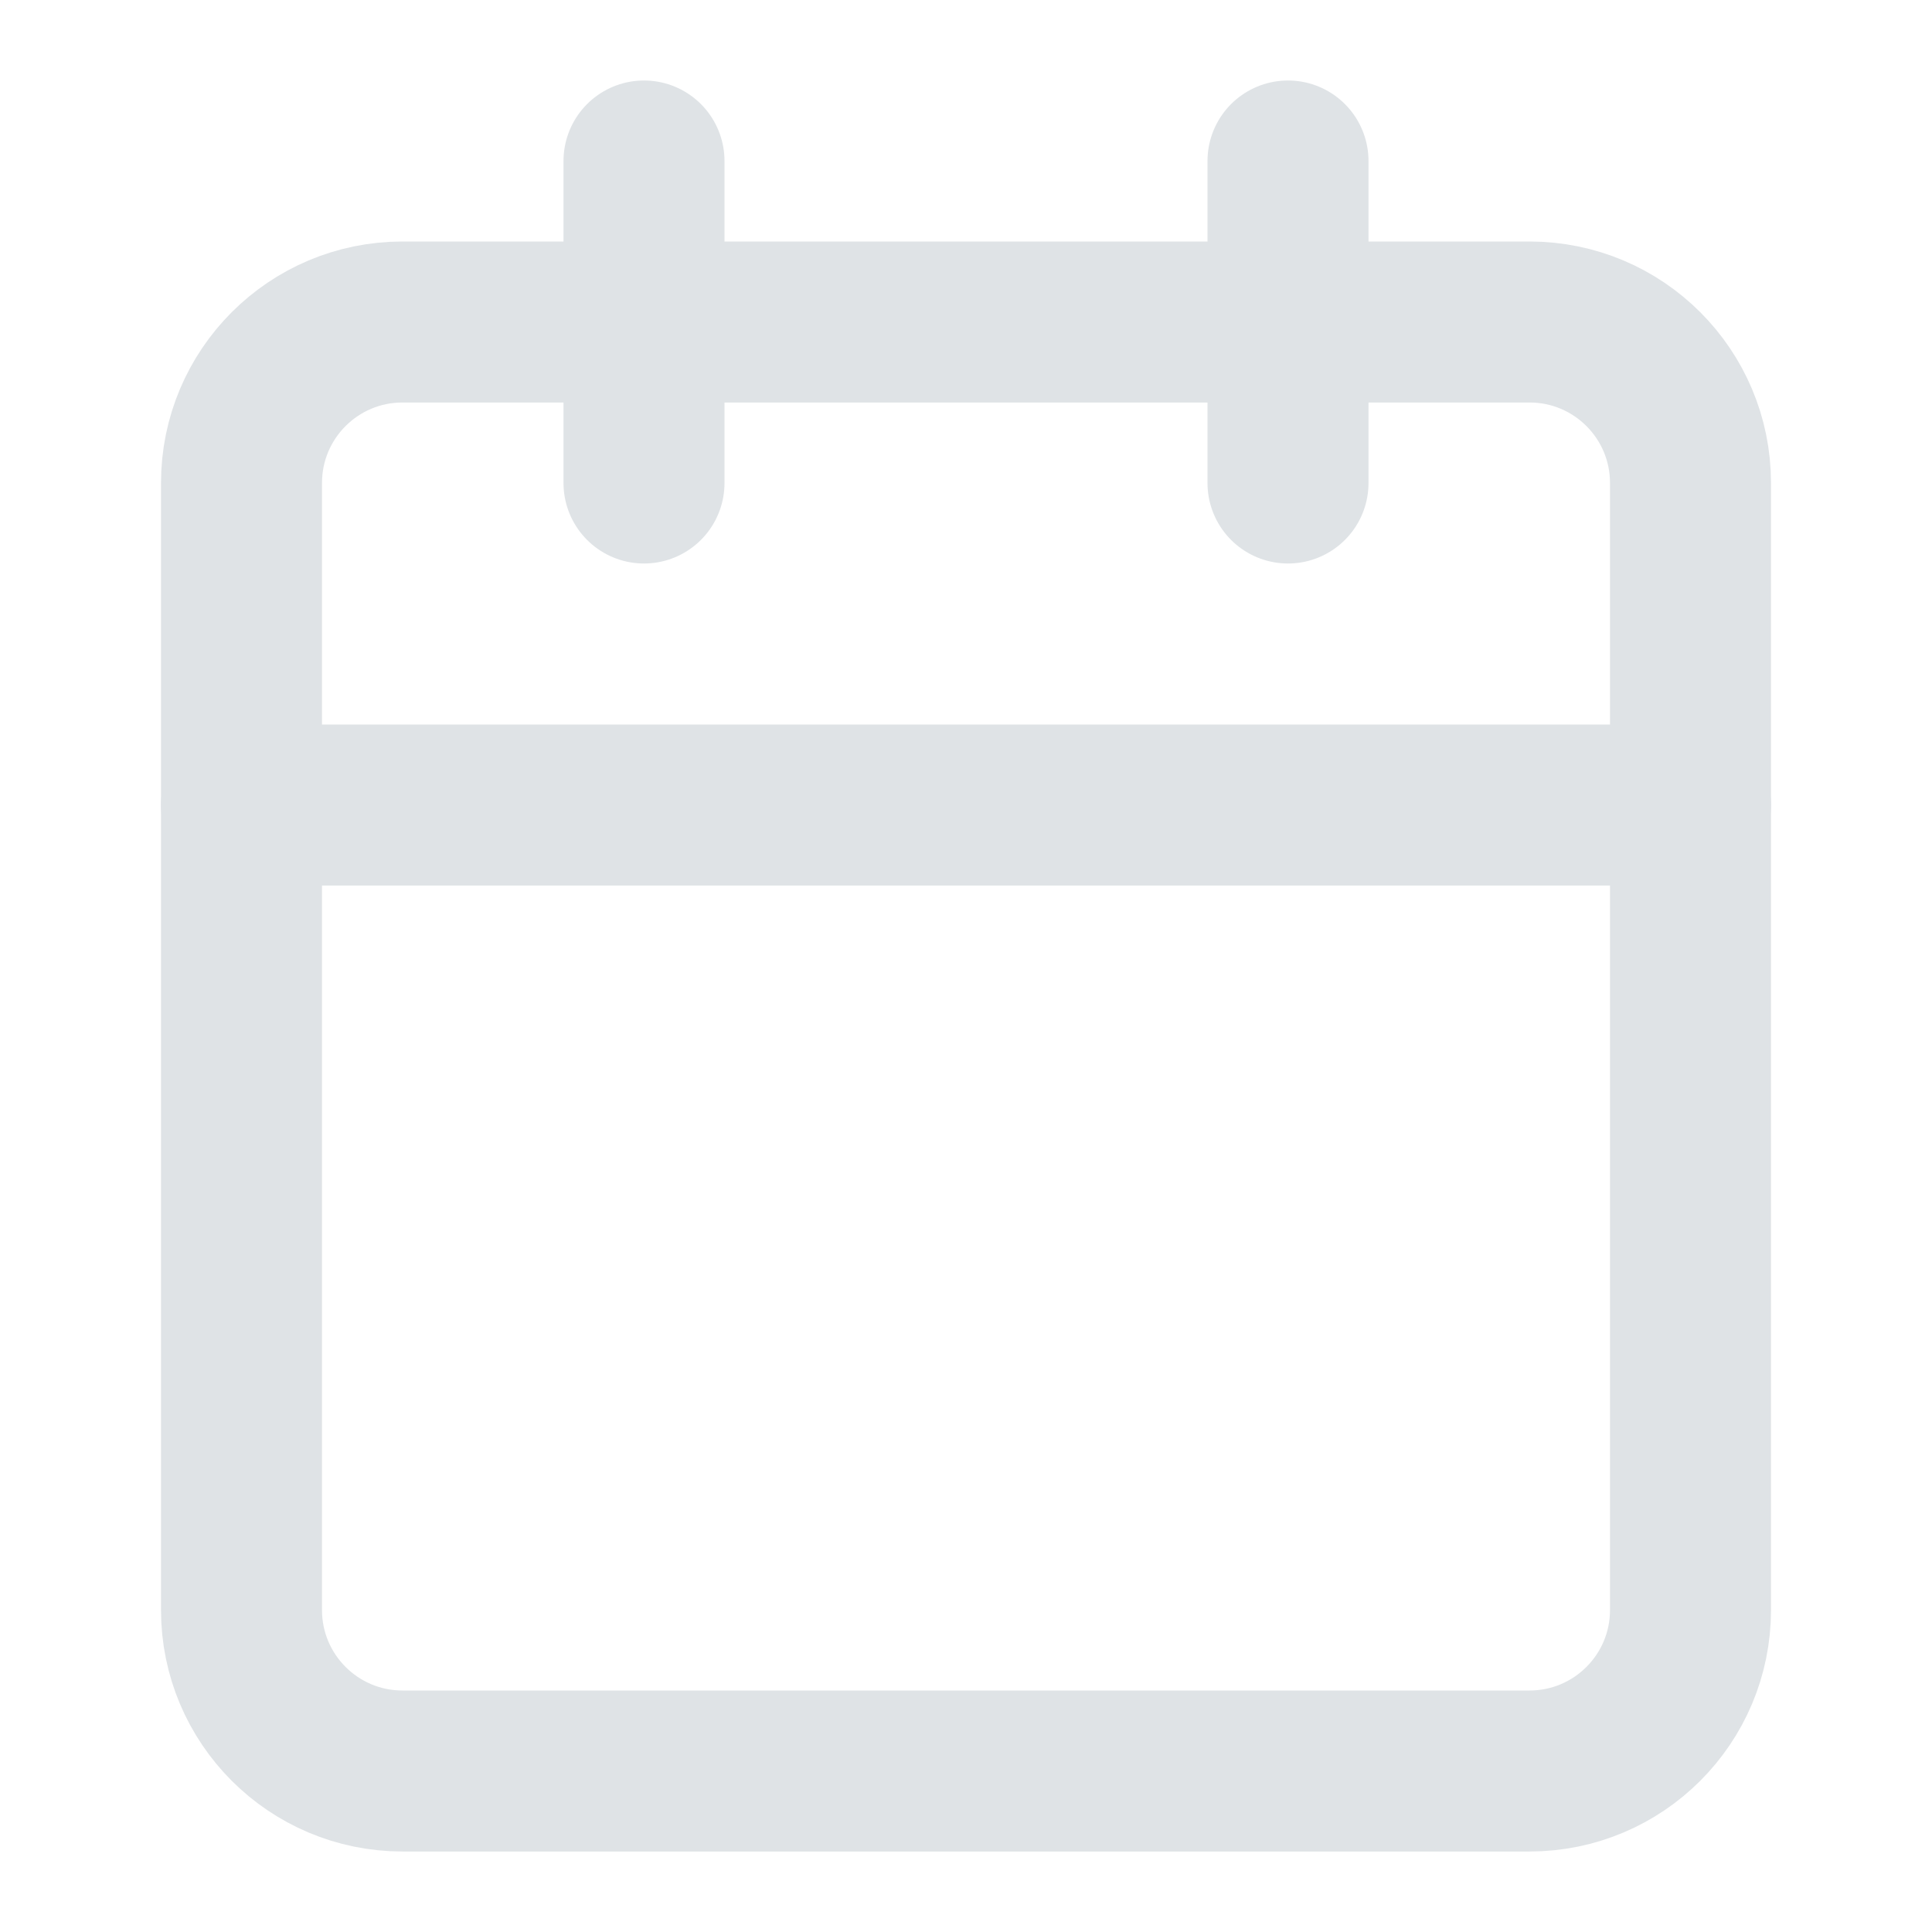
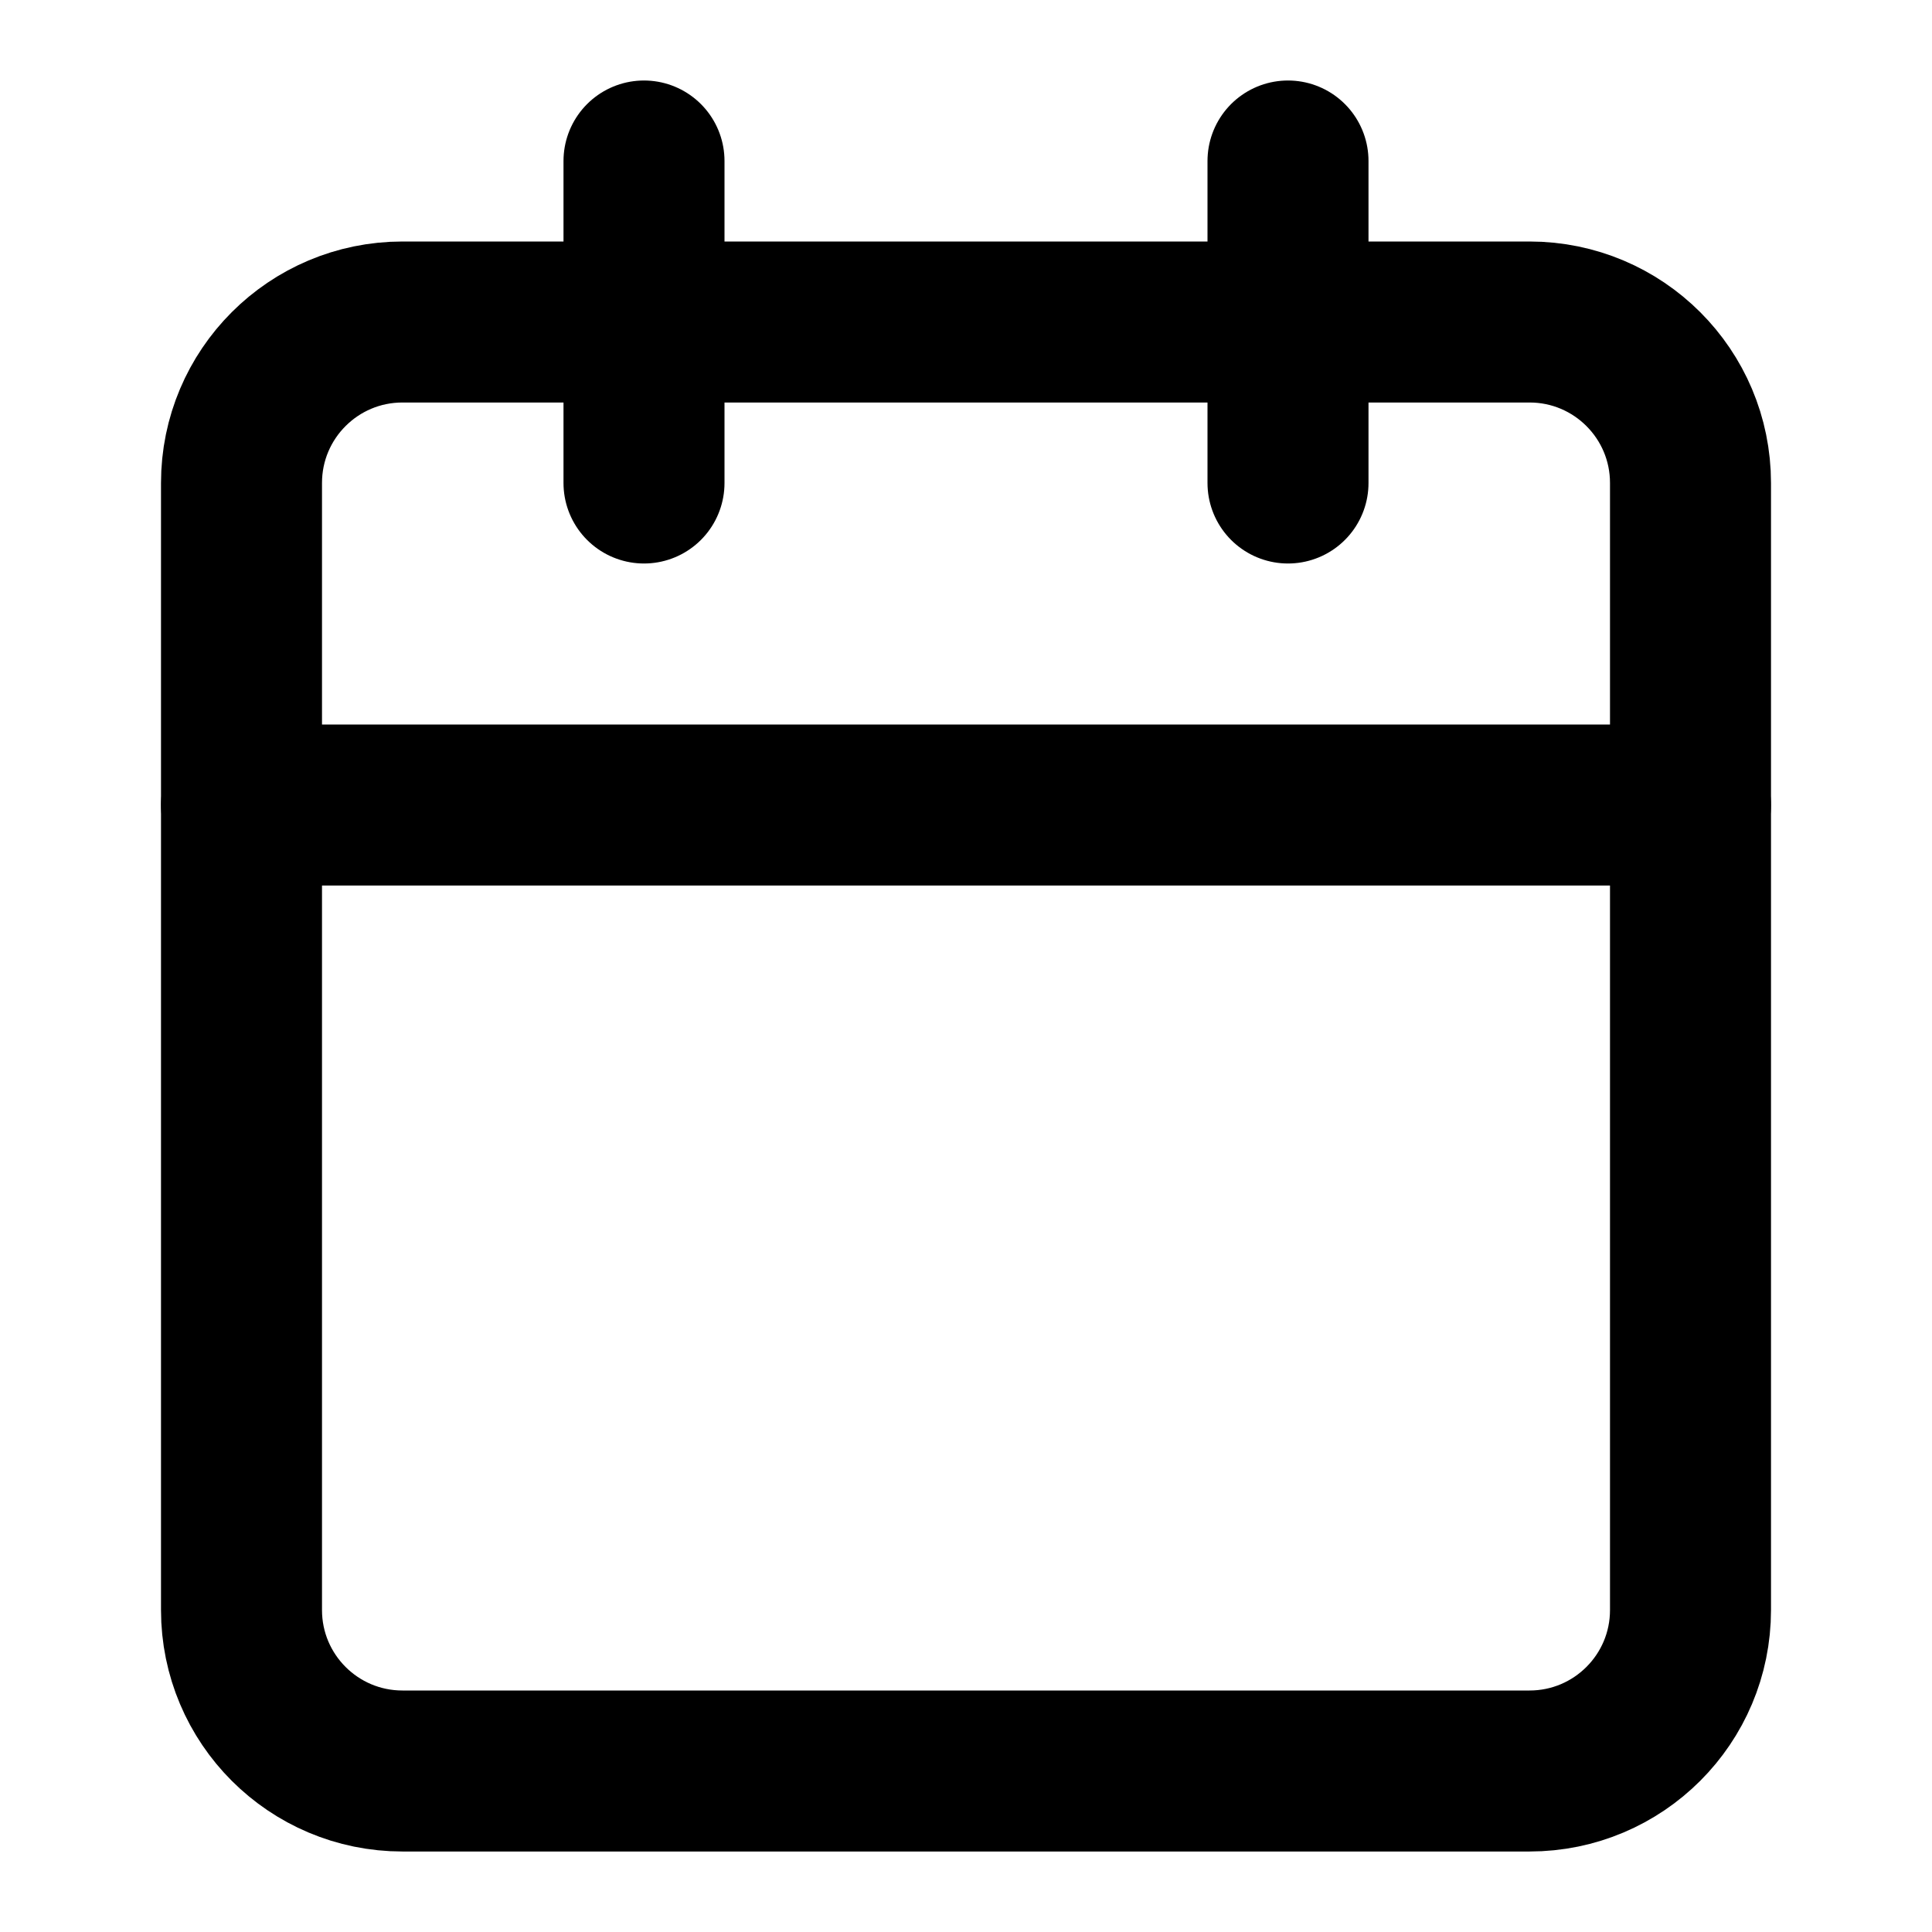
<svg xmlns="http://www.w3.org/2000/svg" width="24" height="24" viewBox="0 0 24 24" fill="none">
-   <path d="M19 4H5C3.895 4 3 4.895 3 6V20C3 21.105 3.895 22 5 22H19C20.105 22 21 21.105 21 20V6C21 4.895 20.105 4 19 4Z" stroke="#DFE3E6" stroke-width="2" stroke-linecap="round" stroke-linejoin="round" />
-   <path d="M16 2V6" stroke="#DFE3E6" stroke-width="2" stroke-linecap="round" stroke-linejoin="round" />
-   <path d="M8 2V6" stroke="#DFE3E6" stroke-width="2" stroke-linecap="round" stroke-linejoin="round" />
-   <path d="M3 10H21" stroke="#DFE3E6" stroke-width="2" stroke-linecap="round" stroke-linejoin="round" />
+   <path d="M19 4H5C3.895 4 3 4.895 3 6V20C3 21.105 3.895 22 5 22H19C20.105 22 21 21.105 21 20V6C21 4.895 20.105 4 19 4Z" stroke="currentColor" stroke-width="2" stroke-linecap="round" stroke-linejoin="round" />
+   <path d="M16 2V6" stroke="currentColor" stroke-width="2" stroke-linecap="round" stroke-linejoin="round" />
+   <path d="M8 2V6" stroke="currentColor" stroke-width="2" stroke-linecap="round" stroke-linejoin="round" />
+   <path d="M3 10H21" stroke="currentColor" stroke-width="2" stroke-linecap="round" stroke-linejoin="round" />
</svg>
